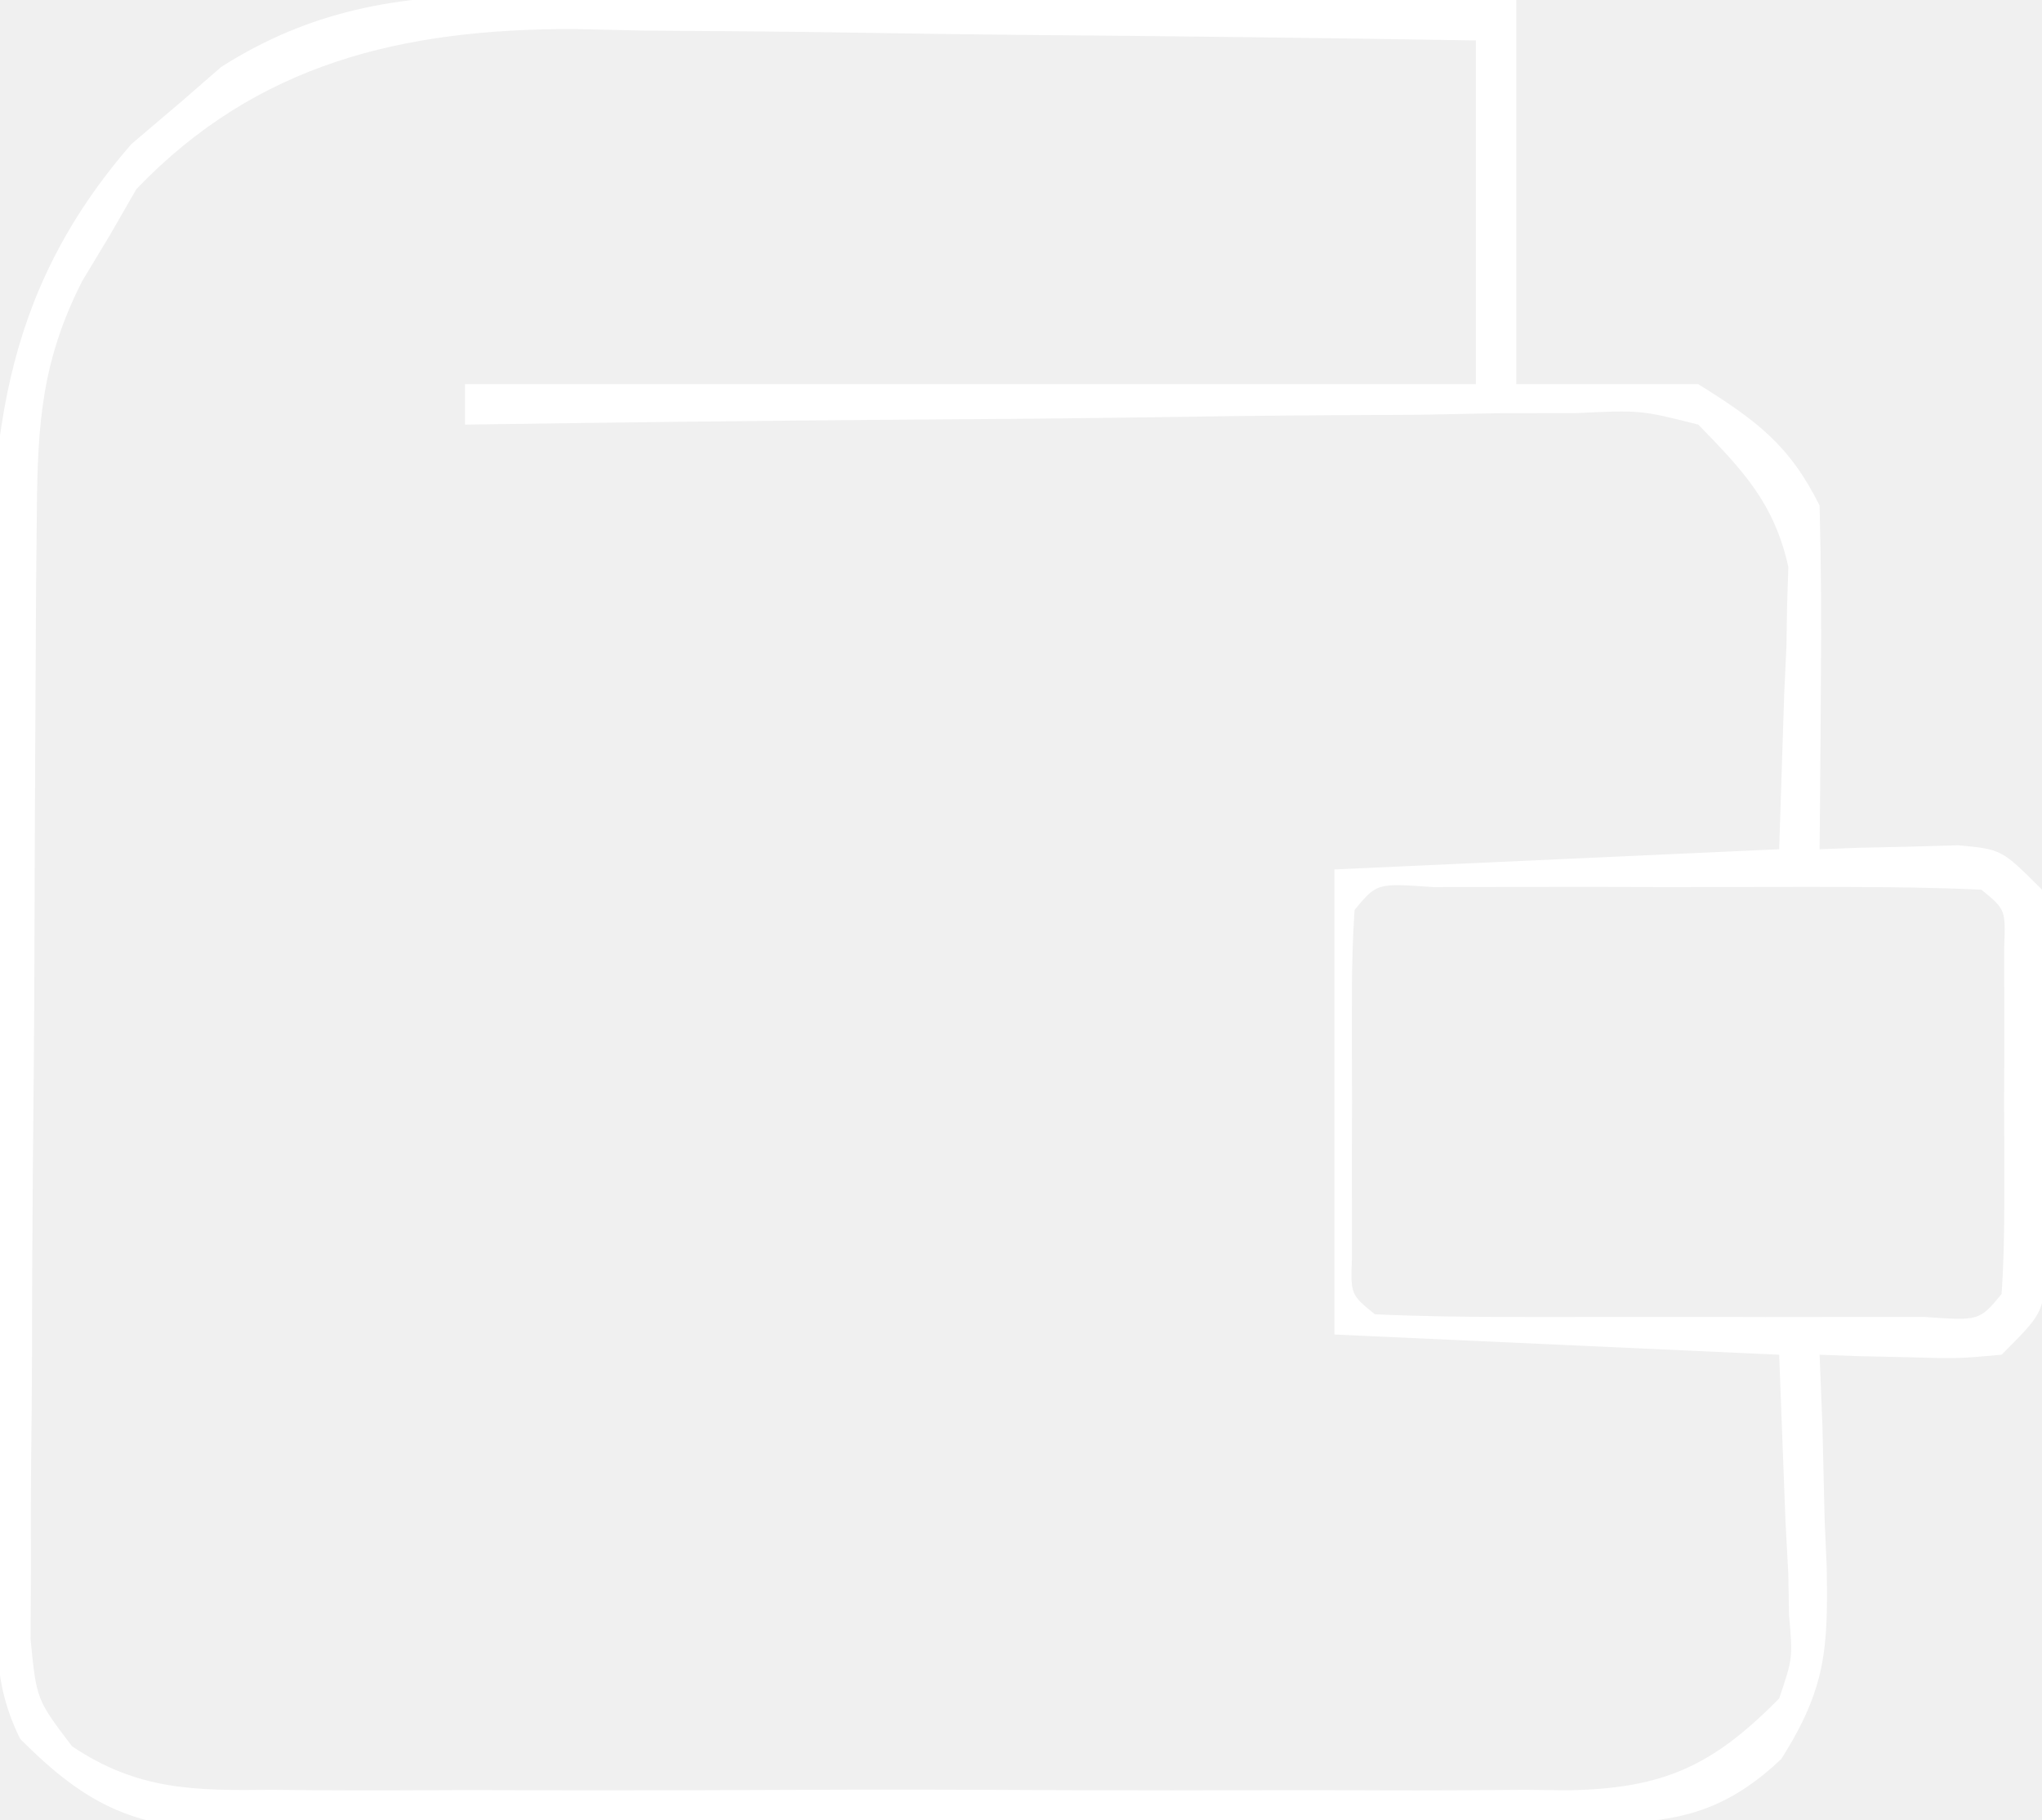
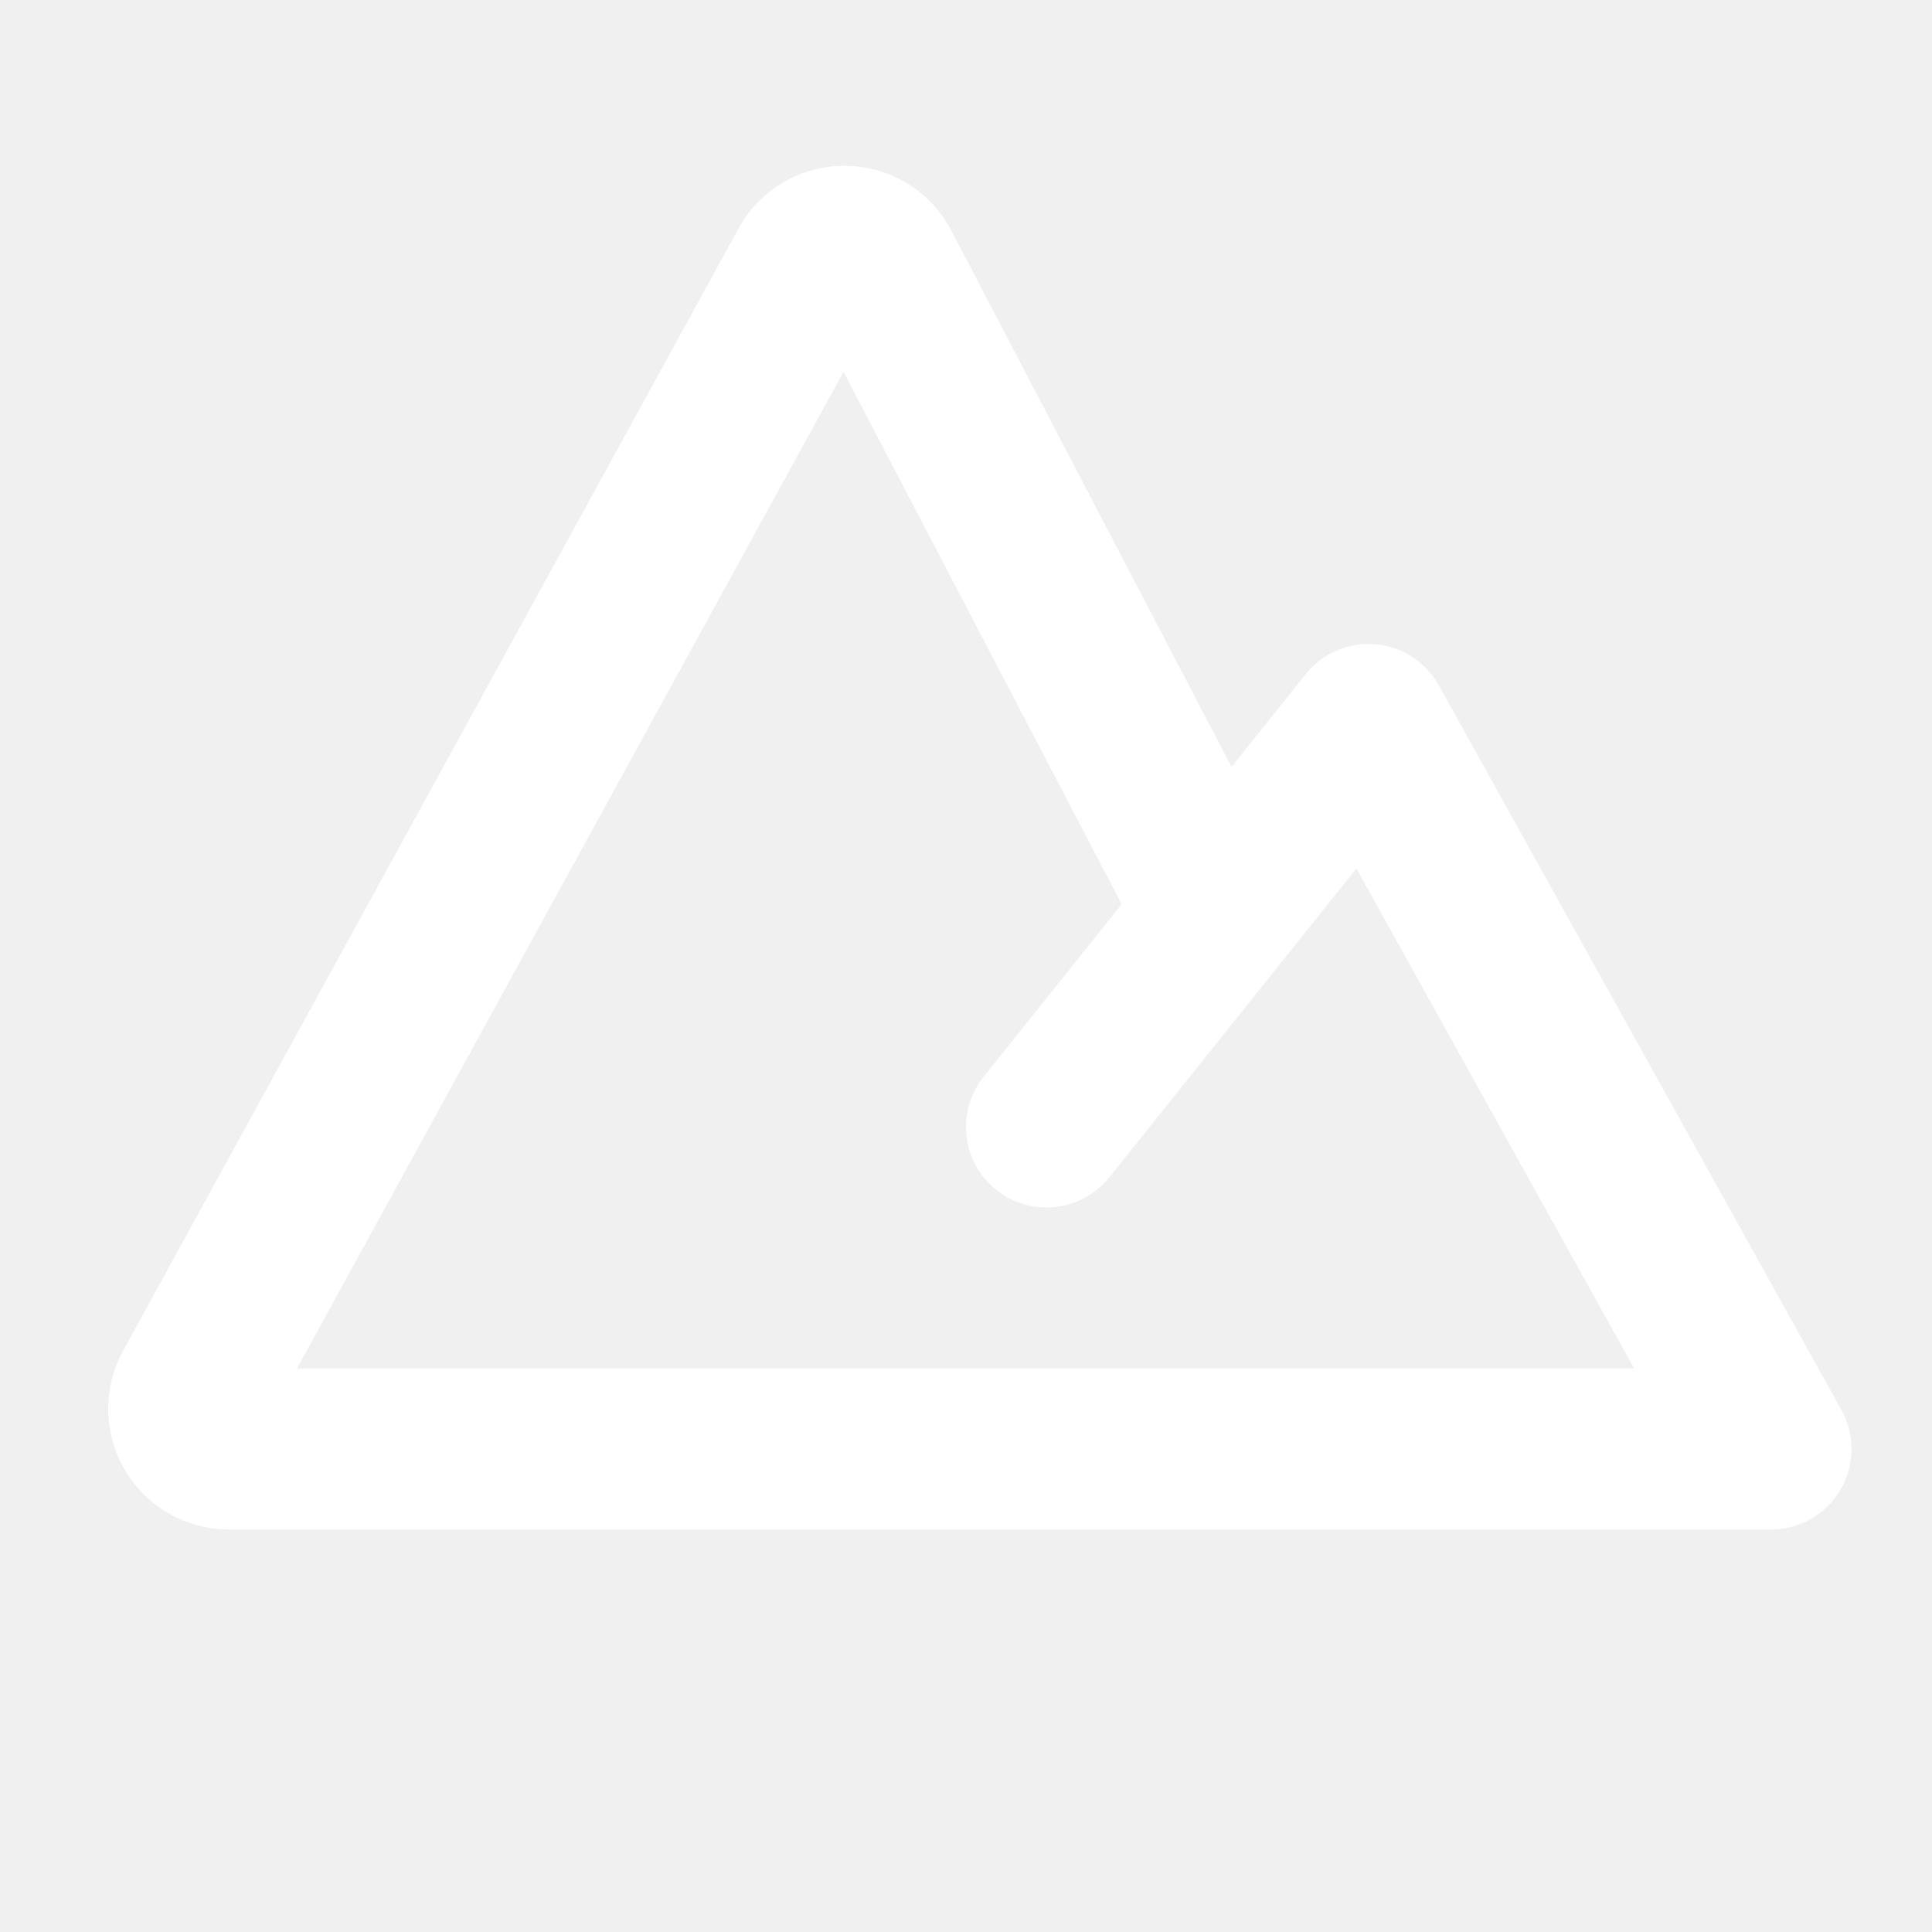
- <svg xmlns="http://www.w3.org/2000/svg" version="1.1" width="101" height="90">
-   <path d="M0 0 C1.681 0 1.681 0 3.396 0 C5.187 0.016 5.187 0.016 7.014 0.032 C8.249 0.035 9.483 0.037 10.755 0.04 C14.688 0.051 18.62 0.077 22.553 0.102 C25.224 0.113 27.894 0.121 30.565 0.129 C37.103 0.151 43.64 0.186 50.178 0.227 C50.178 6.497 50.178 12.767 50.178 19.227 C53.148 19.227 56.118 19.227 59.178 19.227 C62.049 21.021 63.67 22.21 65.178 25.227 C65.25 28.111 65.271 30.969 65.241 33.852 C65.236 34.654 65.232 35.456 65.227 36.282 C65.215 38.264 65.197 40.245 65.178 42.227 C65.805 42.204 66.431 42.181 67.077 42.157 C67.894 42.139 68.711 42.121 69.553 42.102 C70.365 42.079 71.177 42.056 72.014 42.032 C74.178 42.227 74.178 42.227 76.178 44.227 C76.437 46.35 76.437 46.35 76.444 48.946 C76.448 50.344 76.448 50.344 76.452 51.77 C76.444 52.746 76.436 53.722 76.428 54.727 C76.44 56.191 76.44 56.191 76.452 57.684 C76.449 58.616 76.447 59.548 76.444 60.508 C76.442 61.365 76.439 62.221 76.437 63.104 C76.178 65.227 76.178 65.227 74.178 67.227 C72.014 67.422 72.014 67.422 69.553 67.352 C68.736 67.334 67.919 67.316 67.077 67.297 C66.45 67.274 65.824 67.251 65.178 67.227 C65.225 68.396 65.271 69.565 65.319 70.77 C65.356 72.318 65.393 73.866 65.428 75.415 C65.462 76.183 65.495 76.952 65.53 77.745 C65.599 81.77 65.496 83.725 63.288 87.215 C59.665 90.67 56.643 90.386 51.87 90.404 C50.741 90.414 50.741 90.414 49.588 90.424 C47.091 90.444 44.594 90.455 42.096 90.465 C41.244 90.469 40.391 90.473 39.513 90.478 C35.001 90.499 30.489 90.513 25.977 90.522 C21.316 90.533 16.656 90.568 11.995 90.607 C8.412 90.634 4.828 90.642 1.245 90.645 C-0.473 90.65 -2.191 90.662 -3.909 90.681 C-6.315 90.705 -8.72 90.704 -11.126 90.697 C-11.834 90.71 -12.542 90.723 -13.272 90.736 C-18.054 90.686 -20.463 89.608 -23.822 86.227 C-25.196 83.479 -24.972 81.252 -24.999 78.176 C-25.018 76.268 -25.018 76.268 -25.038 74.321 C-25.046 72.924 -25.053 71.527 -25.06 70.129 C-25.064 69.425 -25.068 68.721 -25.072 67.996 C-25.093 64.264 -25.108 60.532 -25.117 56.8 C-25.128 52.962 -25.162 49.125 -25.202 45.287 C-25.228 42.323 -25.237 39.359 -25.24 36.395 C-25.245 34.982 -25.257 33.568 -25.275 32.155 C-25.396 22.414 -24.869 14.882 -18.322 7.352 C-17.084 6.3 -17.084 6.3 -15.822 5.227 C-15.182 4.67 -14.543 4.113 -13.884 3.54 C-9.499 0.749 -5.128 -0.023 0 0 Z M-18.076 9.579 C-18.723 10.704 -18.723 10.704 -19.384 11.852 C-19.839 12.607 -20.294 13.363 -20.763 14.141 C-22.745 18.046 -22.961 21.145 -22.999 25.471 C-23.012 26.759 -23.024 28.047 -23.038 29.375 C-23.046 30.782 -23.053 32.19 -23.06 33.598 C-23.064 34.308 -23.068 35.017 -23.072 35.748 C-23.093 39.5 -23.108 43.252 -23.117 47.005 C-23.128 50.88 -23.162 54.754 -23.202 58.629 C-23.228 61.61 -23.237 64.591 -23.24 67.573 C-23.245 69.001 -23.257 70.43 -23.275 71.858 C-23.3 73.857 -23.296 75.855 -23.292 77.854 C-23.298 78.991 -23.303 80.127 -23.31 81.299 C-23.017 84.281 -23.017 84.281 -21.258 86.593 C-17.995 88.781 -15.177 88.789 -11.379 88.745 C-10.263 88.755 -10.263 88.755 -9.125 88.766 C-6.671 88.783 -4.218 88.772 -1.763 88.758 C-0.055 88.761 1.654 88.765 3.363 88.77 C6.943 88.776 10.523 88.767 14.103 88.749 C18.688 88.726 23.272 88.739 27.856 88.763 C31.385 88.777 34.913 88.773 38.442 88.762 C40.132 88.76 41.822 88.763 43.512 88.772 C45.877 88.782 48.241 88.767 50.606 88.745 C51.301 88.753 51.997 88.761 52.714 88.769 C57.44 88.687 59.87 87.586 63.178 84.227 C63.854 82.225 63.854 82.225 63.667 80.118 C63.654 79.437 63.642 78.757 63.629 78.056 C63.583 77.205 63.538 76.354 63.491 75.477 C63.388 72.755 63.284 70.032 63.178 67.227 C52.288 66.732 52.288 66.732 41.178 66.227 C41.178 58.637 41.178 51.047 41.178 43.227 C48.438 42.897 55.698 42.567 63.178 42.227 C63.261 39.69 63.343 37.153 63.428 34.54 C63.465 33.75 63.501 32.96 63.539 32.146 C63.549 31.509 63.559 30.872 63.569 30.215 C63.59 29.571 63.611 28.927 63.632 28.263 C62.933 25.126 61.405 23.509 59.178 21.227 C56.327 20.507 56.327 20.507 53.125 20.659 C51.904 20.66 50.683 20.66 49.425 20.661 C47.454 20.699 47.454 20.699 45.444 20.739 C44.082 20.748 42.72 20.755 41.358 20.76 C37.78 20.779 34.204 20.828 30.626 20.884 C26.973 20.935 23.32 20.958 19.667 20.983 C12.503 21.036 5.341 21.122 -1.822 21.227 C-1.822 20.567 -1.822 19.907 -1.822 19.227 C14.678 19.227 31.178 19.227 48.178 19.227 C48.178 13.617 48.178 8.007 48.178 2.227 C40.671 2.103 33.164 2.012 25.656 1.952 C23.105 1.927 20.555 1.893 18.004 1.85 C14.325 1.789 10.647 1.761 6.967 1.739 C5.838 1.713 4.708 1.687 3.544 1.661 C-4.874 1.658 -12.081 3.324 -18.076 9.579 Z M42.178 45.227 C42.08 46.631 42.047 48.039 42.045 49.446 C42.044 50.295 42.043 51.145 42.042 52.02 C42.045 52.913 42.049 53.807 42.053 54.727 C42.049 55.62 42.045 56.514 42.042 57.434 C42.043 58.284 42.044 59.133 42.045 60.008 C42.047 60.793 42.048 61.577 42.049 62.385 C41.977 64.245 41.977 64.245 43.178 65.227 C45.385 65.327 47.594 65.358 49.803 65.36 C50.465 65.361 51.127 65.362 51.81 65.363 C53.212 65.363 54.614 65.362 56.016 65.357 C58.169 65.352 60.322 65.357 62.475 65.364 C63.834 65.363 65.194 65.362 66.553 65.36 C67.798 65.359 69.044 65.358 70.327 65.356 C73.077 65.553 73.077 65.553 74.178 64.227 C74.277 62.824 74.309 61.415 74.311 60.008 C74.312 59.159 74.314 58.309 74.315 57.434 C74.309 56.094 74.309 56.094 74.303 54.727 C74.307 53.834 74.311 52.94 74.315 52.02 C74.314 51.171 74.312 50.321 74.311 49.446 C74.309 48.269 74.309 48.269 74.308 47.069 C74.379 45.21 74.379 45.21 73.178 44.227 C70.972 44.127 68.762 44.096 66.553 44.094 C65.56 44.093 65.56 44.093 64.547 44.091 C63.145 44.091 61.743 44.093 60.34 44.097 C58.187 44.102 56.034 44.097 53.881 44.09 C52.522 44.091 51.163 44.092 49.803 44.094 C47.935 44.096 47.935 44.096 46.03 44.098 C43.279 43.901 43.279 43.901 42.178 45.227 Z " fill="#FFFFFF" transform="translate(24.82178,-0.2270508)" />
+ <svg xmlns="http://www.w3.org/2000/svg" viewBox="0 0 24 24" fill="none" stroke="#000000">
+   <g id="SVGRepo_bgCarrier" stroke-width="0" />
+   <g id="SVGRepo_tracerCarrier" stroke-linecap="round" stroke-linejoin="round" />
+   <g id="SVGRepo_iconCarrier">
+     <path d="M13 14L17 9L22 18H2.844C2.464 18 2.223 17.593 2.406 17.26L10.051 3.319C10.243 2.969 10.748 2.974 10.932 3.328L15.122 11.348" stroke="#ffffff" stroke-width="2" stroke-linecap="round" stroke-linejoin="round" />
+   </g>
</svg>
